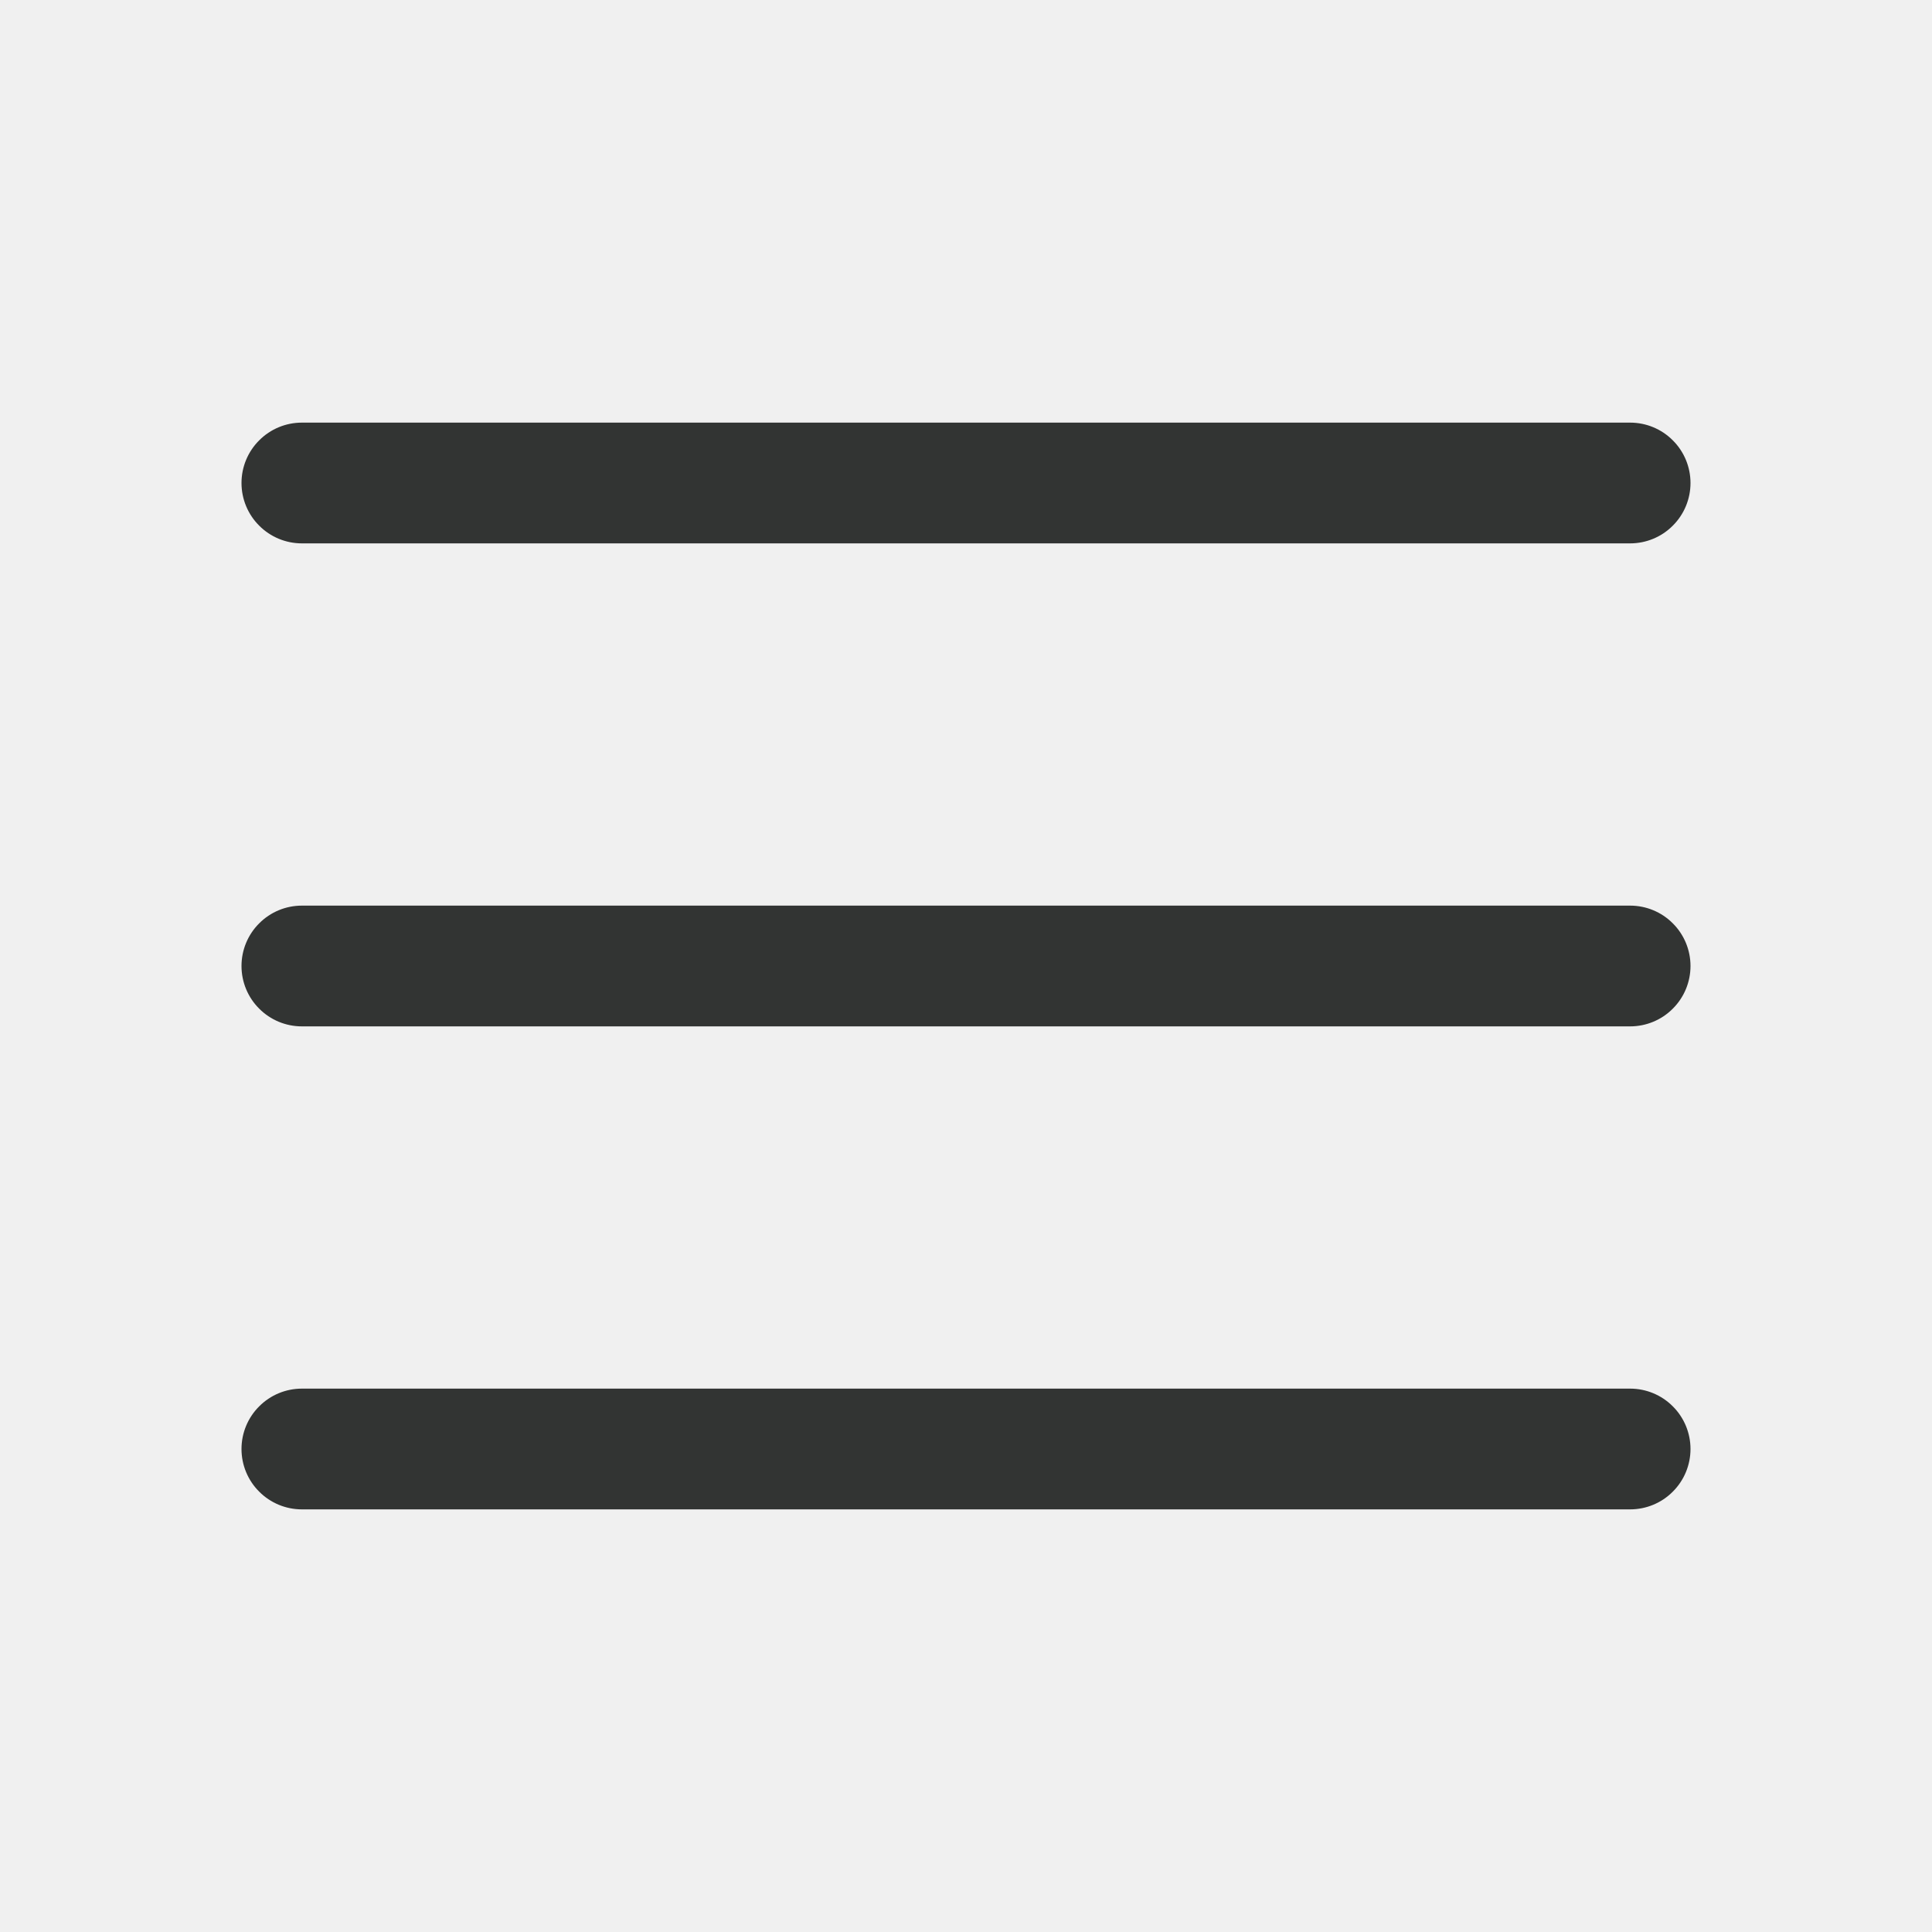
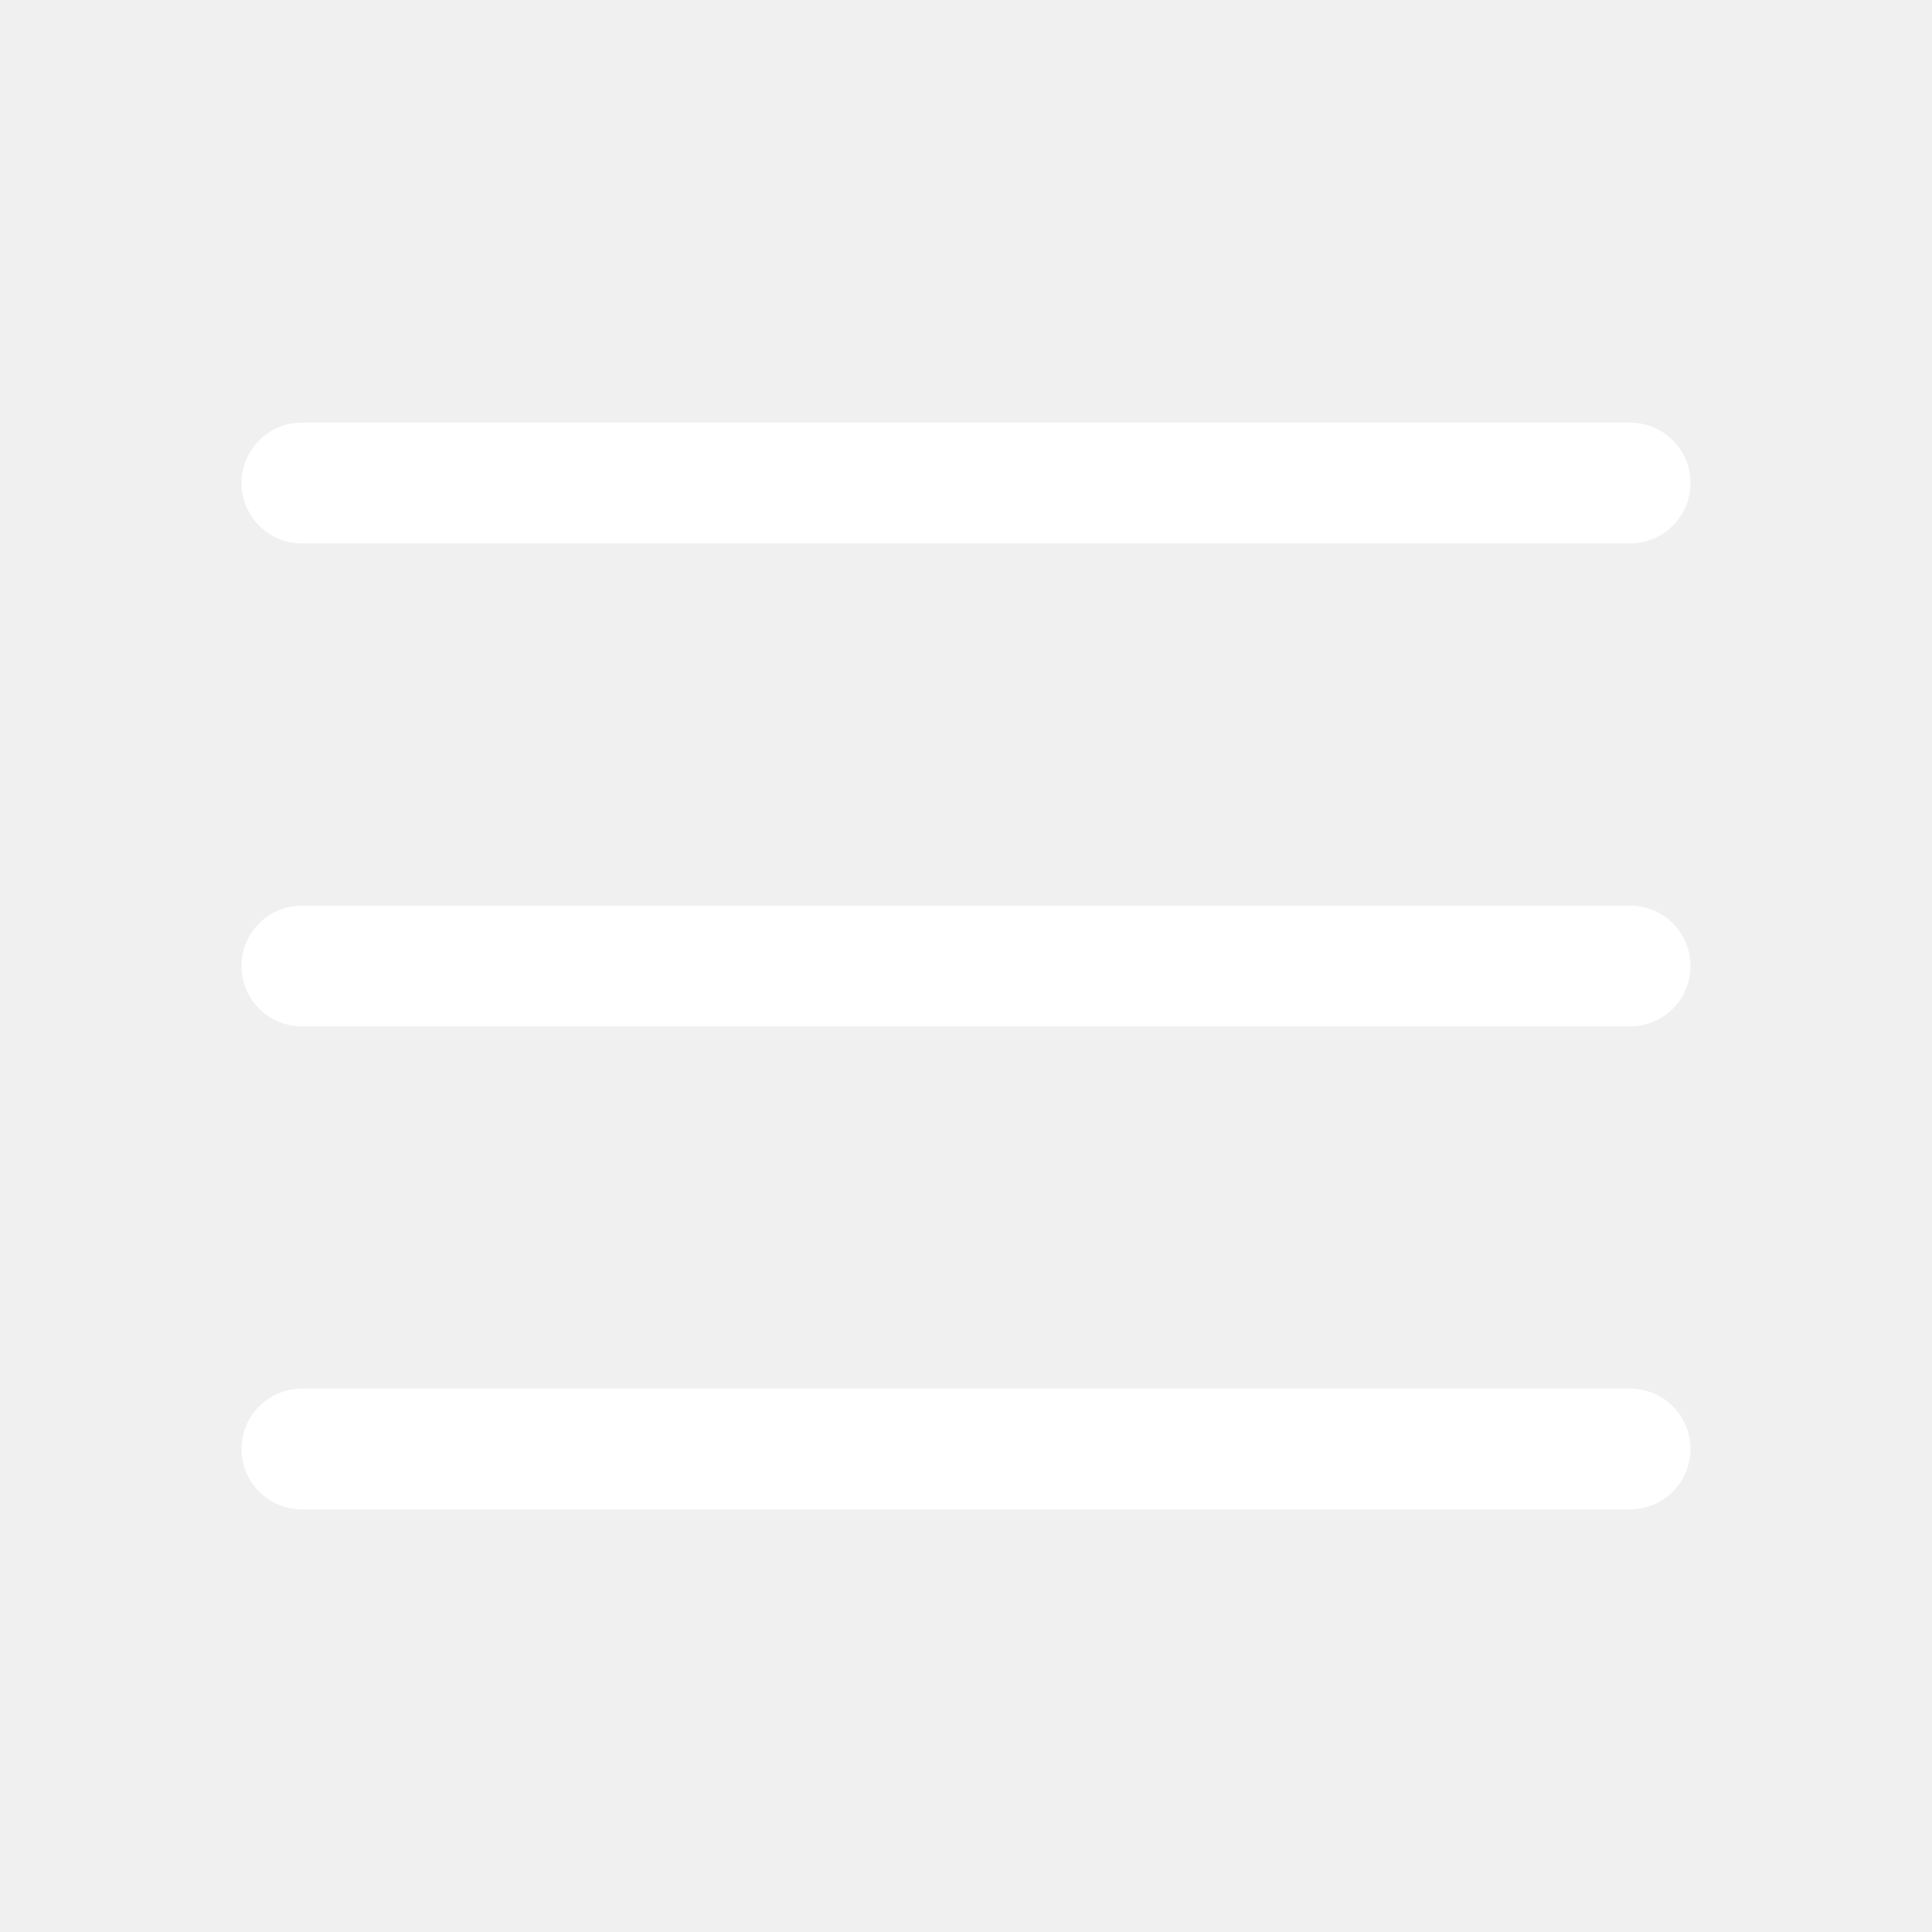
<svg xmlns="http://www.w3.org/2000/svg" width="24" height="24" viewBox="0 0 24 24" fill="none">
-   <path d="M21 12C21 12.199 20.921 12.39 20.78 12.53C20.64 12.671 20.449 12.75 20.25 12.75H3.75C3.551 12.75 3.36 12.671 3.22 12.53C3.079 12.39 3 12.199 3 12C3 11.801 3.079 11.61 3.22 11.47C3.36 11.329 3.551 11.25 3.75 11.25H20.25C20.449 11.25 20.64 11.329 20.78 11.47C20.921 11.61 21 11.801 21 12ZM3.75 6.75H20.25C20.449 6.75 20.64 6.671 20.78 6.53C20.921 6.39 21 6.199 21 6C21 5.801 20.921 5.61 20.78 5.47C20.64 5.329 20.449 5.25 20.25 5.25H3.75C3.551 5.25 3.36 5.329 3.22 5.47C3.079 5.61 3 5.801 3 6C3 6.199 3.079 6.39 3.22 6.53C3.36 6.671 3.551 6.75 3.75 6.75ZM20.25 17.25H3.75C3.551 17.25 3.36 17.329 3.22 17.47C3.079 17.61 3 17.801 3 18C3 18.199 3.079 18.39 3.22 18.53C3.36 18.671 3.551 18.75 3.75 18.75H20.25C20.449 18.75 20.64 18.671 20.78 18.53C20.921 18.39 21 18.199 21 18C21 17.801 20.921 17.61 20.78 17.47C20.64 17.329 20.449 17.25 20.25 17.25Z" fill="#323433" />
+   <path d="M21 12C21 12.199 20.921 12.39 20.78 12.53C20.64 12.671 20.449 12.75 20.25 12.75H3.75C3.551 12.75 3.36 12.671 3.22 12.53C3.079 12.39 3 12.199 3 12C3 11.801 3.079 11.61 3.22 11.47C3.36 11.329 3.551 11.25 3.75 11.25H20.25C20.449 11.25 20.64 11.329 20.78 11.47C20.921 11.61 21 11.801 21 12ZM3.75 6.75H20.25C20.449 6.75 20.64 6.671 20.78 6.53C20.921 6.39 21 6.199 21 6C21 5.801 20.921 5.61 20.78 5.47C20.64 5.329 20.449 5.25 20.25 5.25H3.75C3.551 5.25 3.36 5.329 3.22 5.47C3.079 5.61 3 5.801 3 6C3 6.199 3.079 6.39 3.22 6.53C3.36 6.671 3.551 6.75 3.75 6.75ZM20.25 17.25H3.75C3.551 17.25 3.36 17.329 3.22 17.47C3.079 17.61 3 17.801 3 18C3 18.199 3.079 18.39 3.22 18.53C3.36 18.671 3.551 18.75 3.75 18.75H20.25C20.449 18.75 20.64 18.671 20.78 18.53C20.921 18.39 21 18.199 21 18C21 17.801 20.921 17.61 20.78 17.47C20.64 17.329 20.449 17.25 20.25 17.25Z" fill="#FFFFFF " />
</svg>
